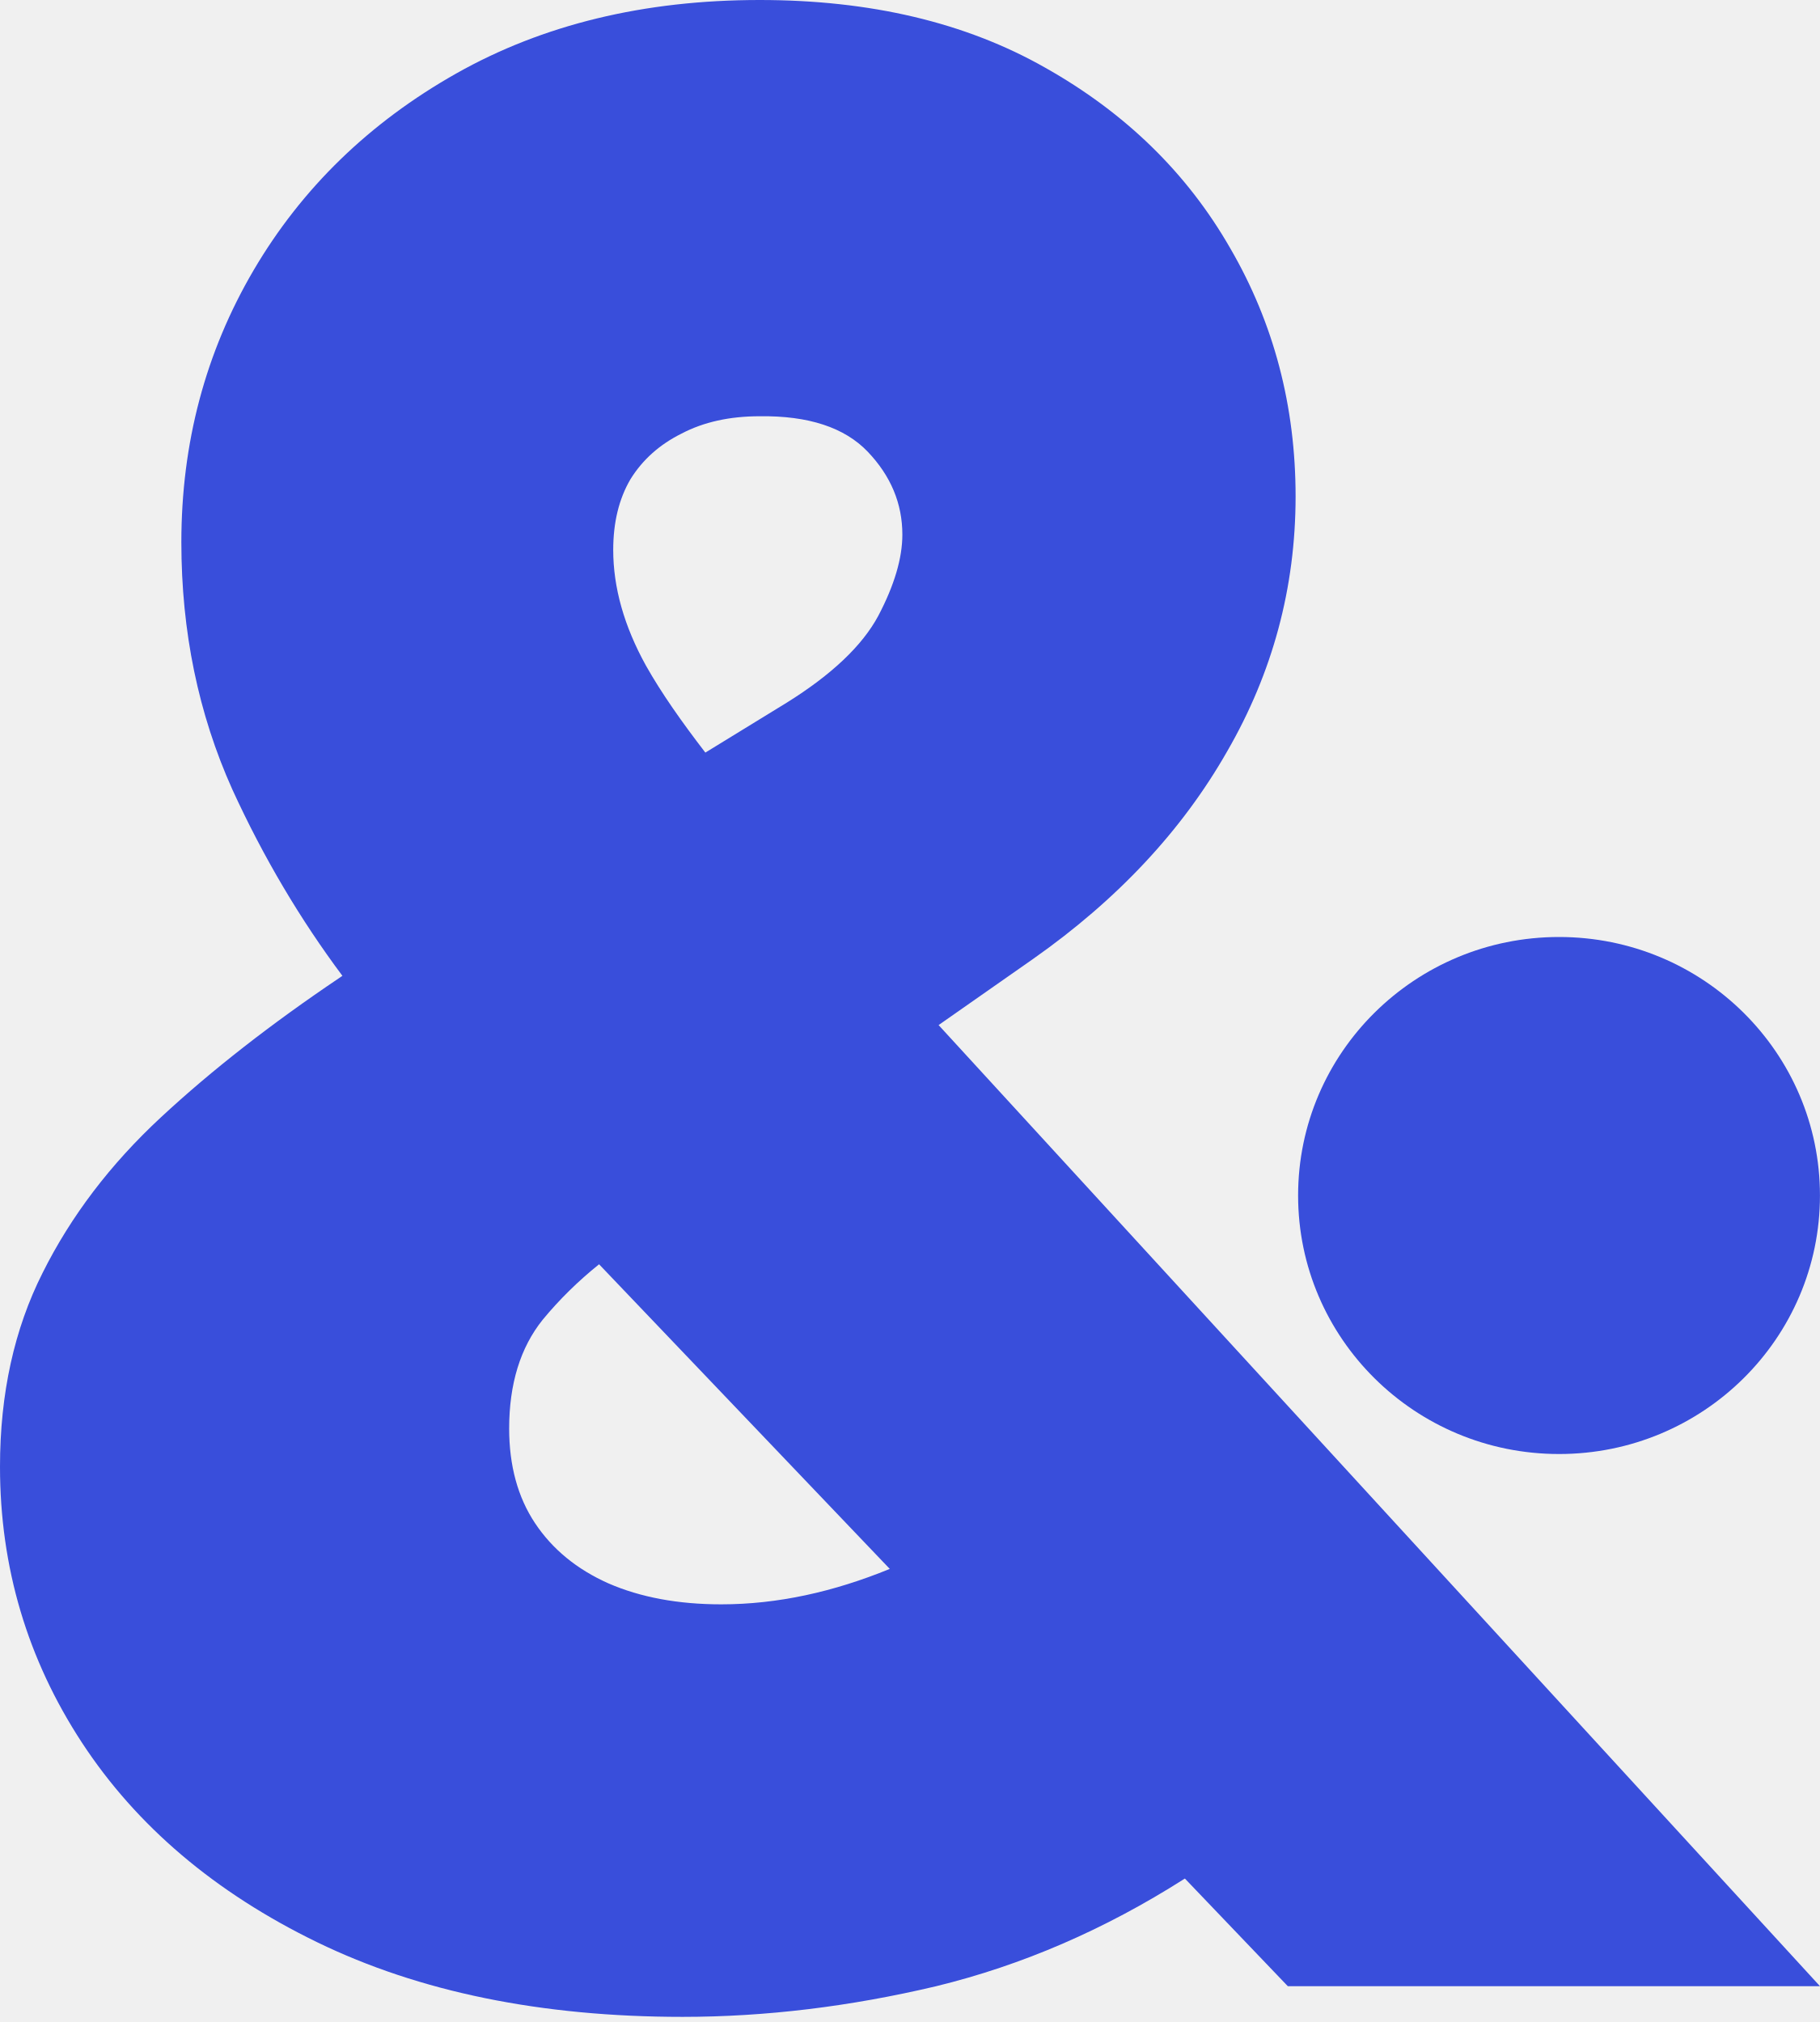
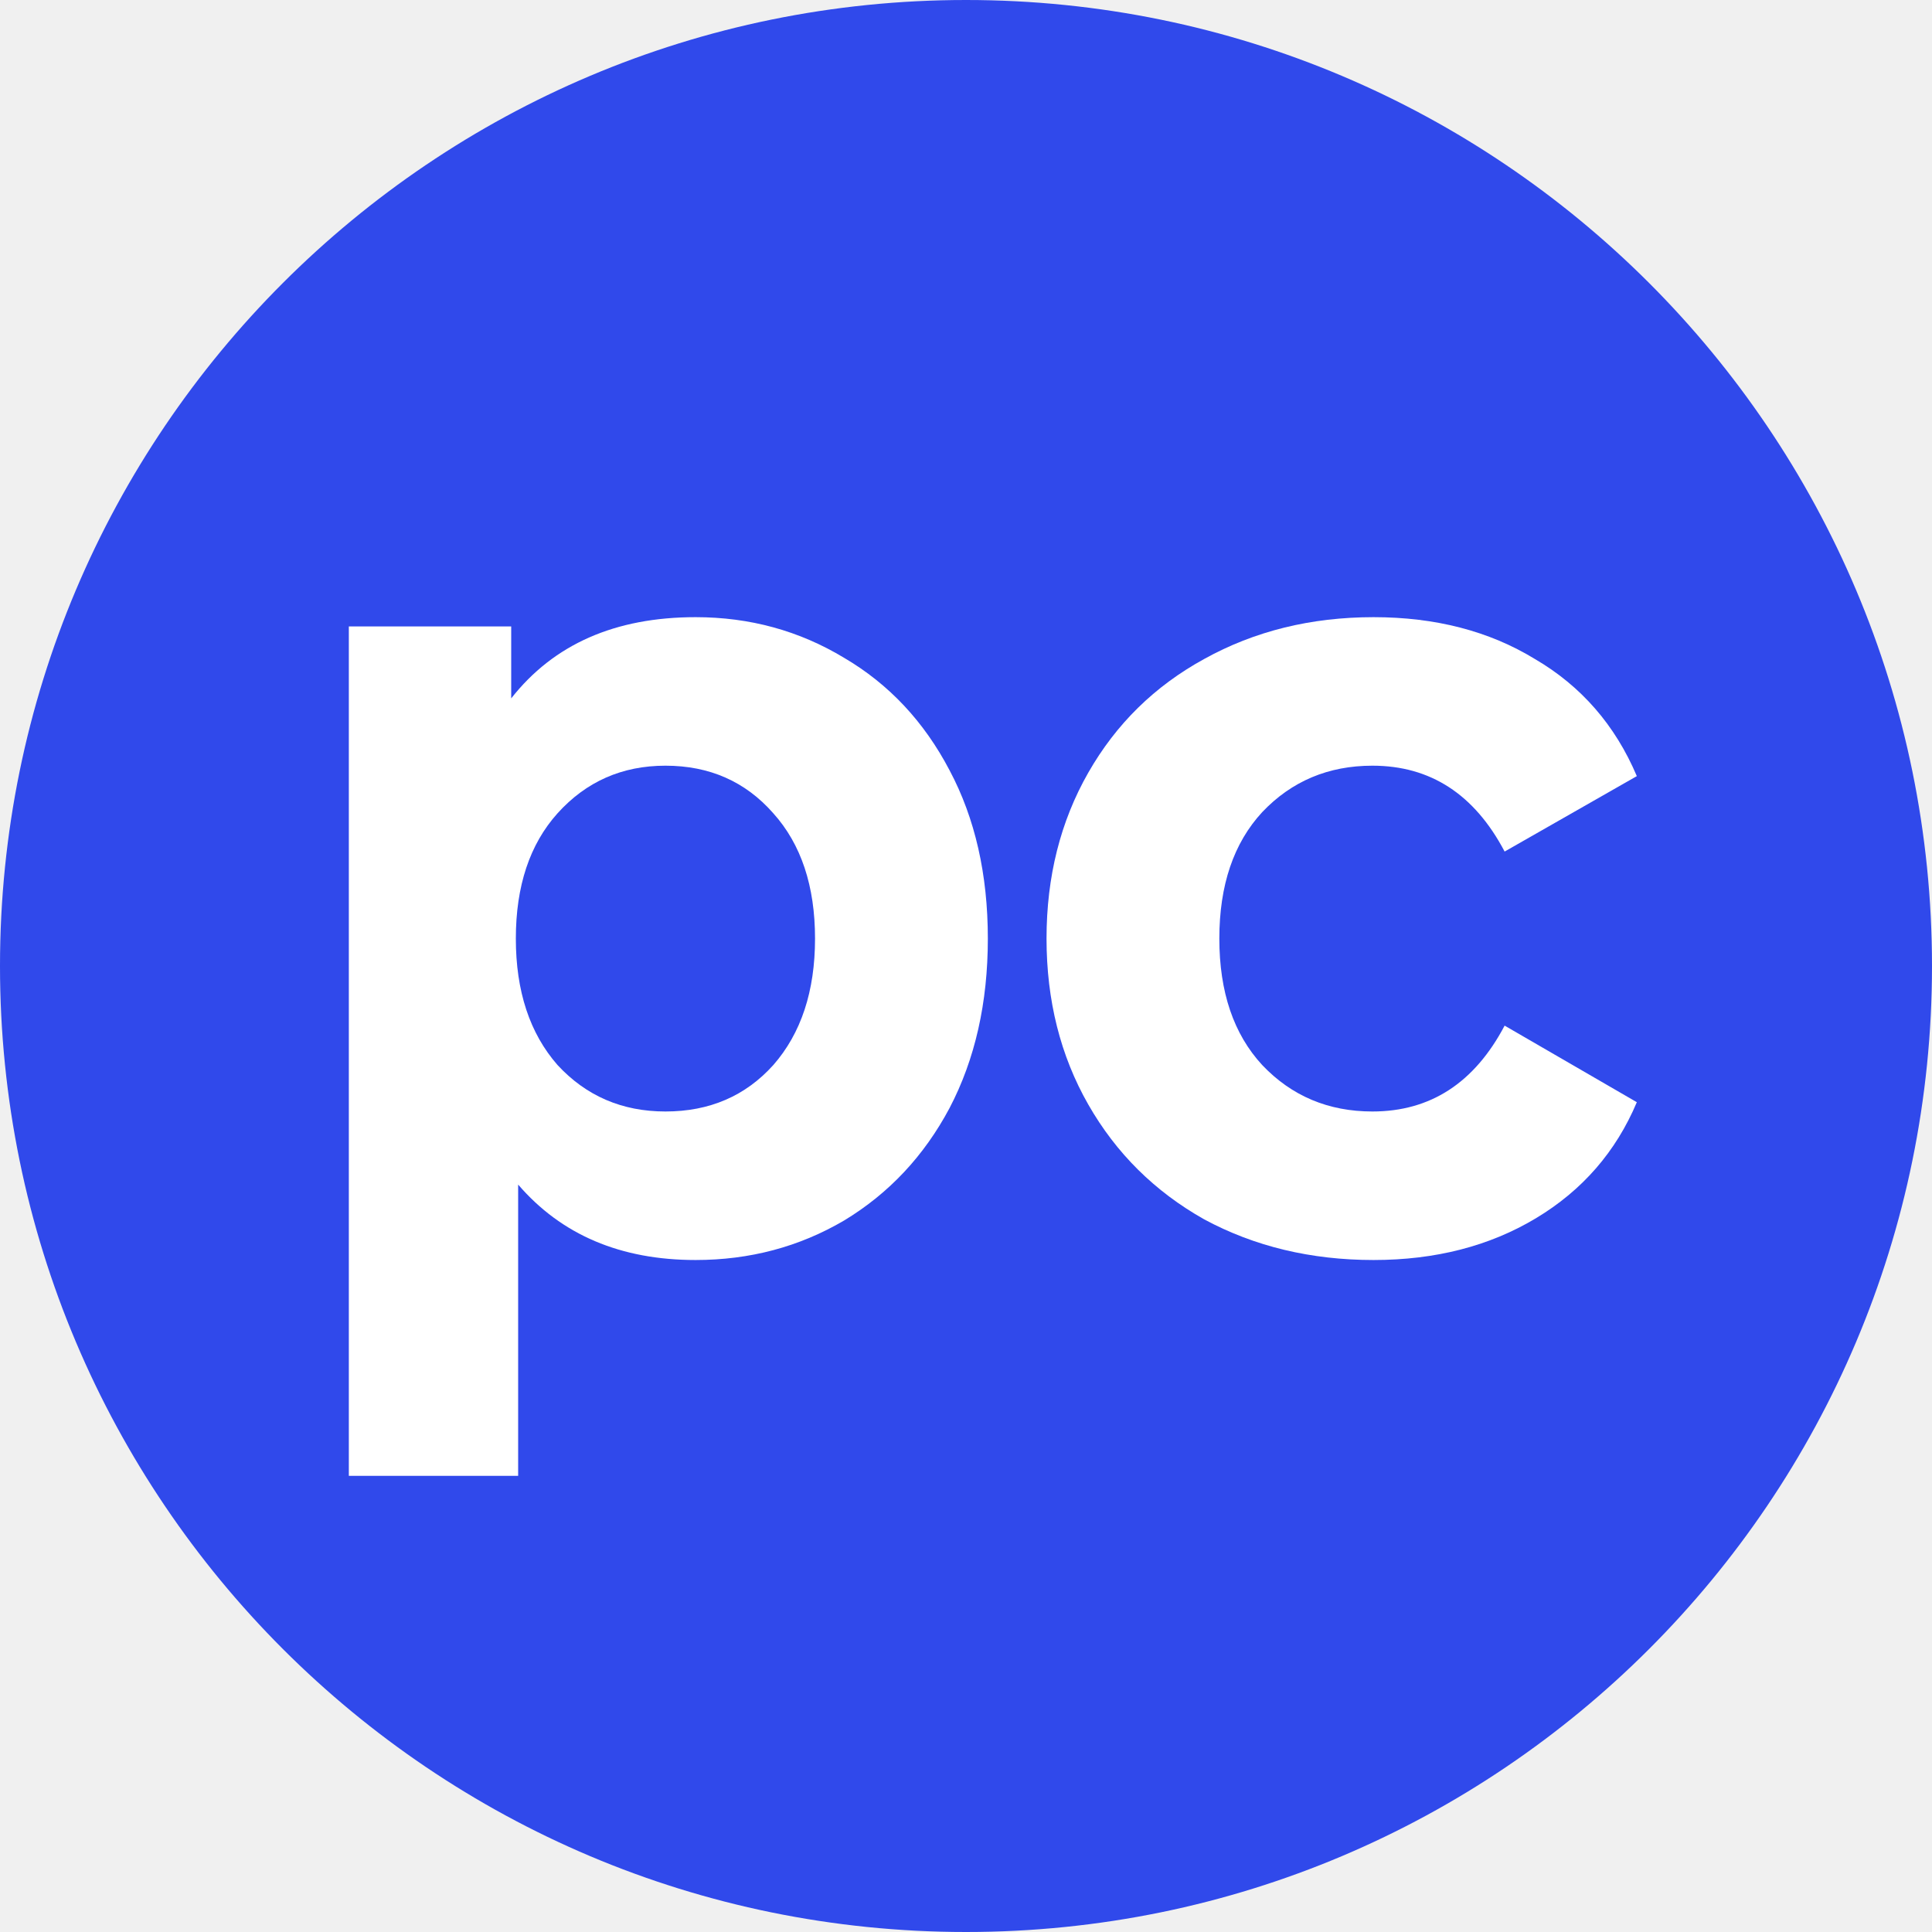
- <svg xmlns="http://www.w3.org/2000/svg" width="45" height="50" viewBox="0 0 45 50" fill="none">
-   <path fill-rule="evenodd" clip-rule="evenodd" d="M18.783 0C21.516 0 23.87 0.554 25.84 1.672C27.826 2.79 29.352 4.279 30.417 6.137C31.497 7.994 32.034 10.044 32.034 12.279C32.033 14.53 31.468 16.632 30.34 18.583C29.228 20.535 27.631 22.244 25.55 23.708L23.207 25.348L45 49.115H31.842L29.297 46.453L29.27 46.469C27.316 47.712 25.276 48.596 23.147 49.115C21.018 49.619 18.927 49.873 16.877 49.873C13.382 49.873 10.37 49.256 7.843 48.028C5.317 46.8 3.377 45.154 2.026 43.092C0.677 41.031 9.71832e-06 38.755 0 36.268C0 34.458 0.355 32.859 1.054 31.474C1.753 30.074 2.727 28.79 3.982 27.626C5.237 26.461 6.711 25.312 8.395 24.179L8.466 24.13C7.433 22.747 6.52 21.215 5.746 19.525C4.904 17.652 4.484 15.613 4.484 13.41C4.484 10.955 5.08 8.713 6.27 6.683C7.462 4.653 9.134 3.03 11.279 1.818C13.423 0.607 15.924 4.35867e-05 18.783 0ZM14.812 31.263C14.295 31.679 13.83 32.135 13.42 32.632C12.864 33.324 12.589 34.225 12.589 35.327C12.59 36.239 12.8 37.02 13.229 37.665C13.658 38.31 14.264 38.806 15.042 39.153C15.836 39.499 16.769 39.672 17.833 39.672C19.225 39.672 20.608 39.365 22 38.796L14.812 31.263ZM18.783 10.293C18.037 10.293 17.395 10.437 16.855 10.72C16.315 10.988 15.89 11.363 15.588 11.851C15.302 12.339 15.162 12.922 15.162 13.599C15.162 14.528 15.431 15.481 15.97 16.457C16.354 17.139 16.855 17.849 17.44 18.61L19.45 17.377C20.562 16.684 21.319 15.968 21.716 15.228C22.113 14.473 22.311 13.803 22.311 13.22C22.311 12.45 22.025 11.767 21.454 11.169C20.882 10.571 19.991 10.277 18.783 10.293Z" fill="#394EDB" />
-   <path d="M38.548 23.17C42.111 23.17 44.999 26.032 44.999 29.562C44.999 33.093 42.111 35.955 38.548 35.955C34.985 35.955 32.096 33.093 32.096 29.562C32.096 26.032 34.985 23.17 38.548 23.17Z" fill="#394EDB" />
+ <svg xmlns="http://www.w3.org/2000/svg" preserveAspectRatio="none" overflow="visible" style="display: block;" width="72" height="72" viewBox="0 0 72 72" fill="none">
+   <g id="icon">
+     <rect width="72" height="72" rx="36" fill="#3049EB" />
+     <g id="Component name">
+       <path d="M25.923 23C27.939 23 29.784 23.505 31.455 24.514C33.126 25.494 34.437 26.892 35.388 28.708C36.338 30.495 36.814 32.586 36.814 34.978C36.814 37.371 36.338 39.476 35.388 41.292C34.437 43.079 33.126 44.477 31.455 45.486C29.784 46.467 27.939 46.957 25.923 46.957C23.128 46.957 20.924 46.02 19.31 44.146V55H13V23.346H19.051V26.027C20.635 24.009 22.926 23 25.923 23ZM24.799 41.422C26.441 41.422 27.781 40.845 28.818 39.692C29.855 38.51 30.374 36.939 30.374 34.978C30.374 33.018 29.855 31.461 28.818 30.308C27.781 29.126 26.441 28.535 24.799 28.535C23.185 28.535 21.846 29.126 20.779 30.308C19.742 31.461 19.224 33.018 19.224 34.978C19.224 36.939 19.742 38.51 20.779 39.692C21.846 40.845 23.185 41.422 24.799 41.422Z" fill="white" />
+       <path d="M51.189 46.957C48.855 46.957 46.752 46.452 44.879 45.443C43.035 44.405 41.594 42.978 40.557 41.162C39.52 39.346 39.001 37.285 39.001 34.978C39.001 32.672 39.52 30.611 40.557 28.795C41.594 26.978 43.035 25.566 44.879 24.557C46.752 23.519 48.855 23 51.189 23C53.494 23 55.497 23.519 57.197 24.557C58.925 25.566 60.193 27.022 61 28.924L56.073 31.735C54.949 29.602 53.307 28.535 51.146 28.535C49.504 28.535 48.135 29.112 47.04 30.265C45.974 31.418 45.441 32.989 45.441 34.978C45.441 36.968 45.974 38.539 47.04 39.692C48.135 40.845 49.504 41.422 51.146 41.422C53.307 41.422 54.949 40.355 56.073 38.222L61 41.076C60.222 42.921 58.969 44.362 57.24 45.4C55.511 46.438 53.494 46.957 51.189 46.957Z" fill="white" />
+     </g>
+   </g>
</svg>
